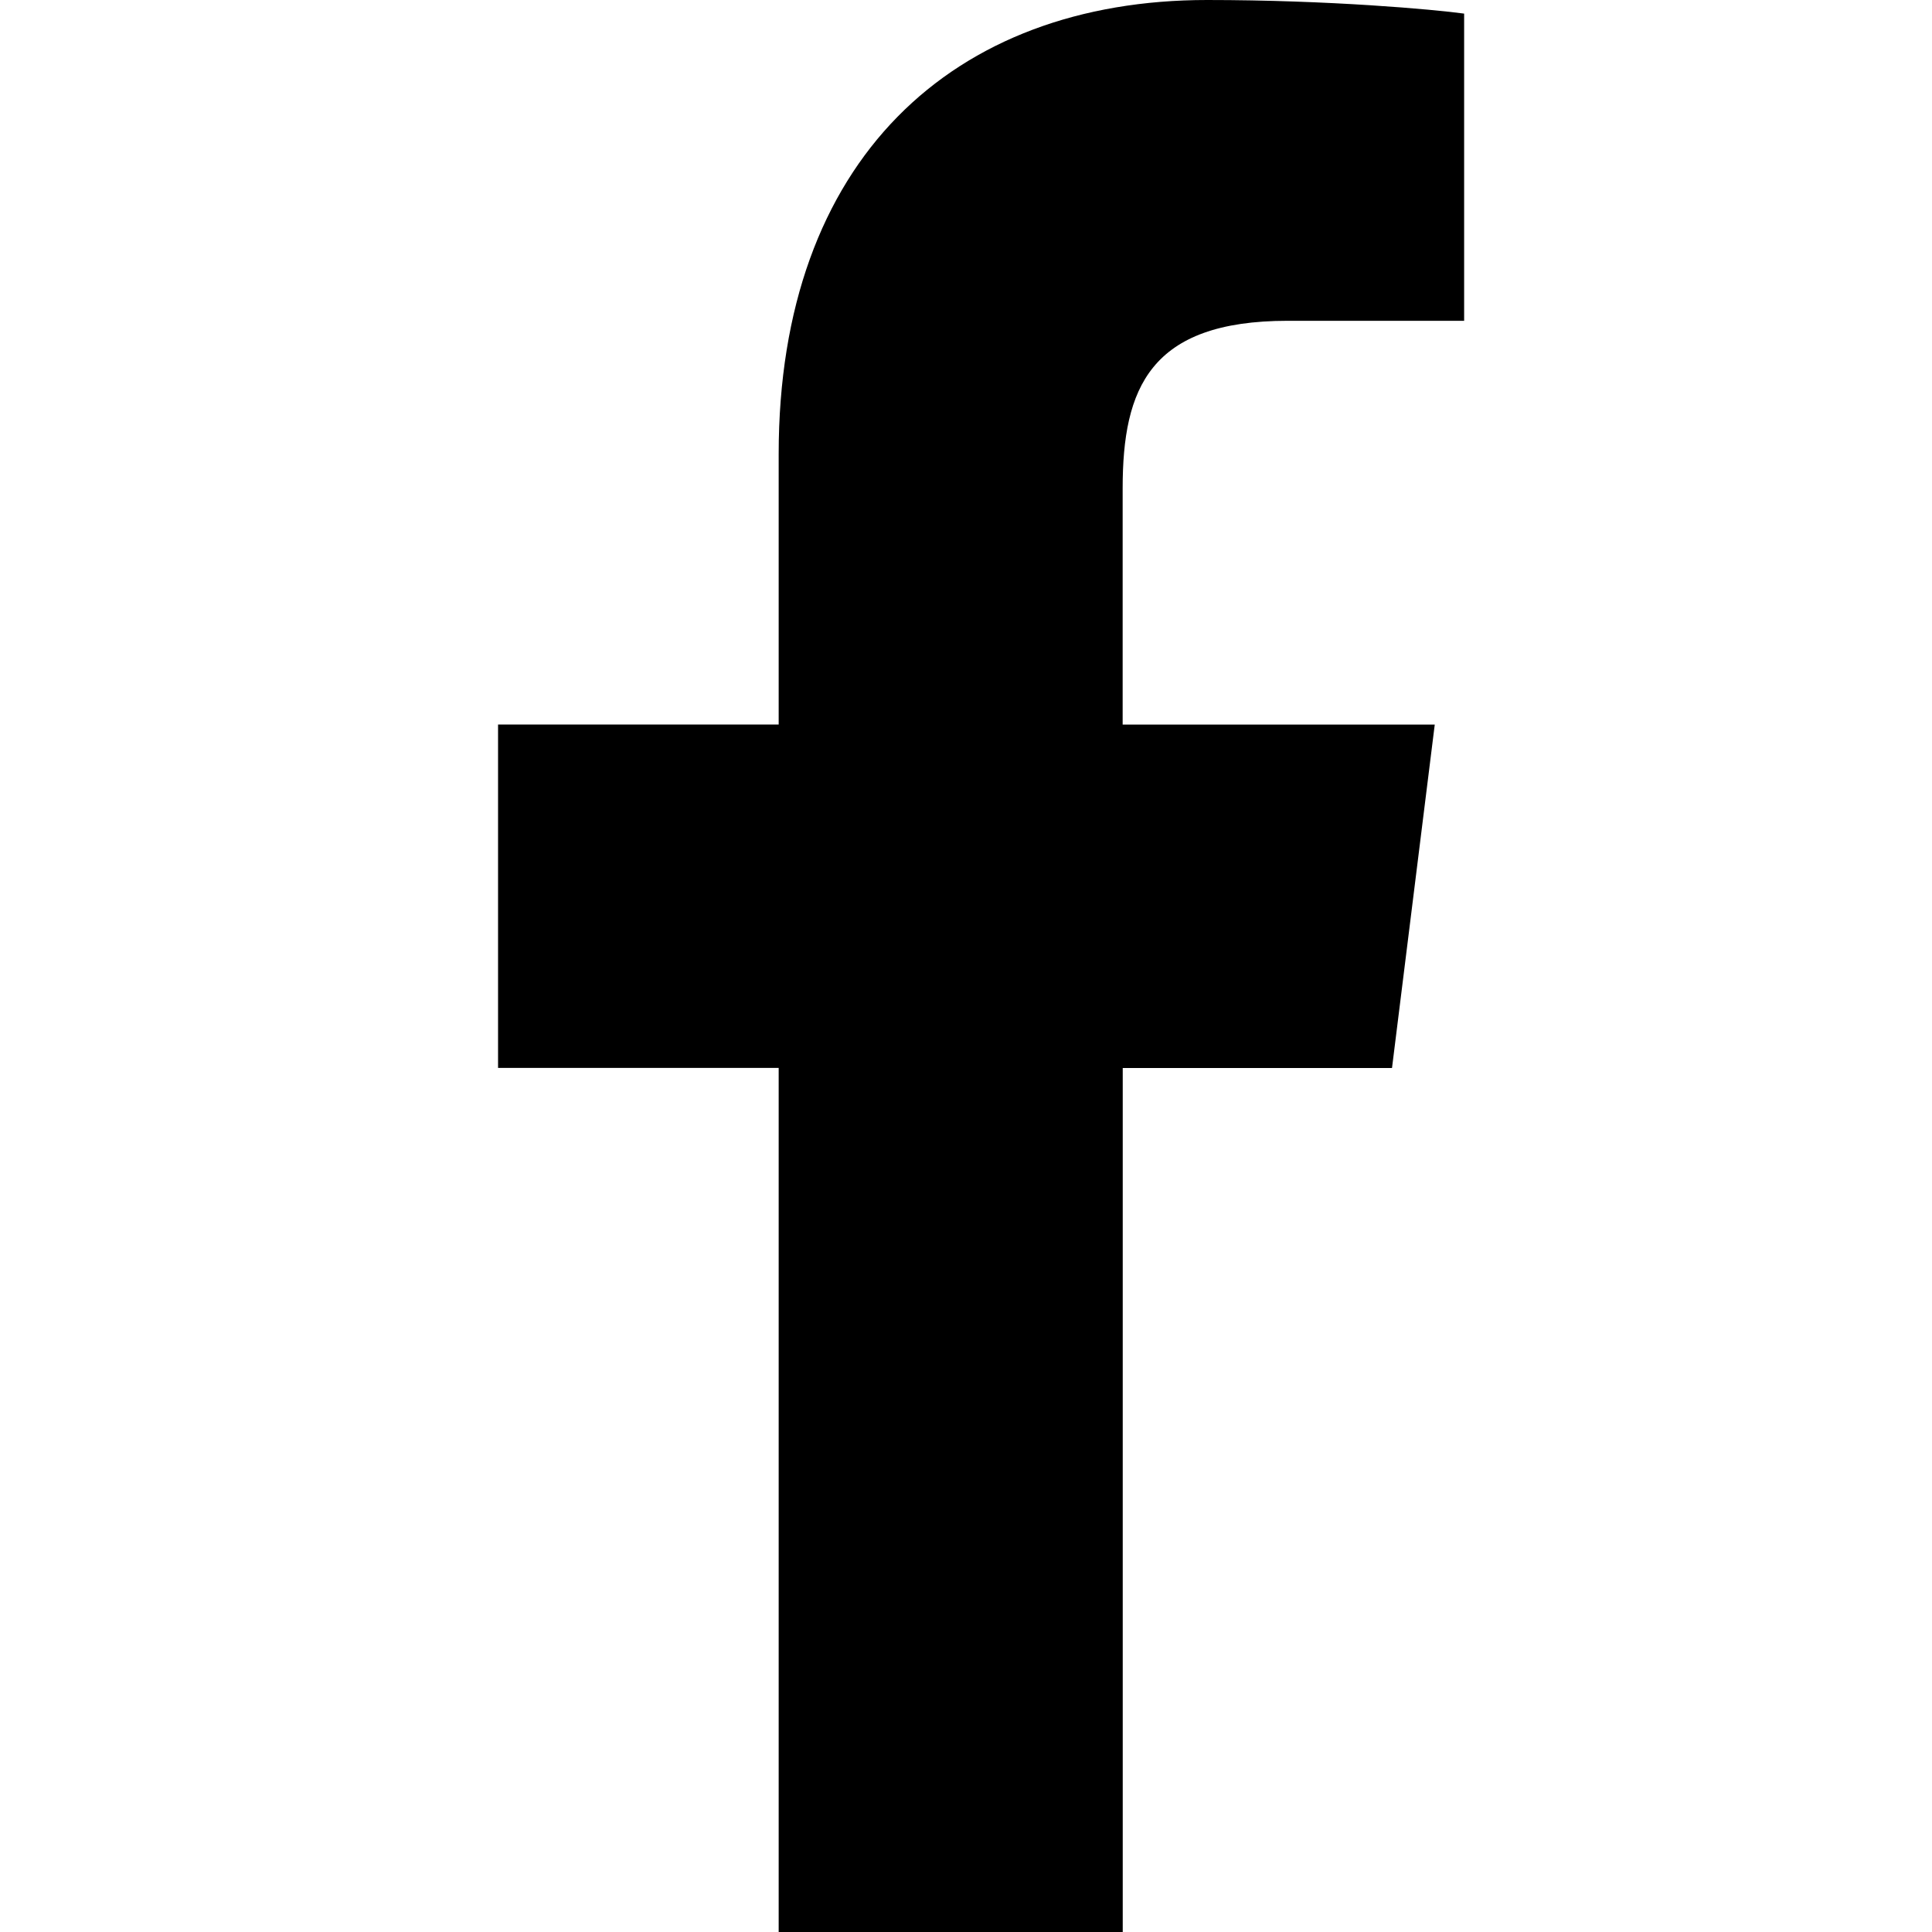
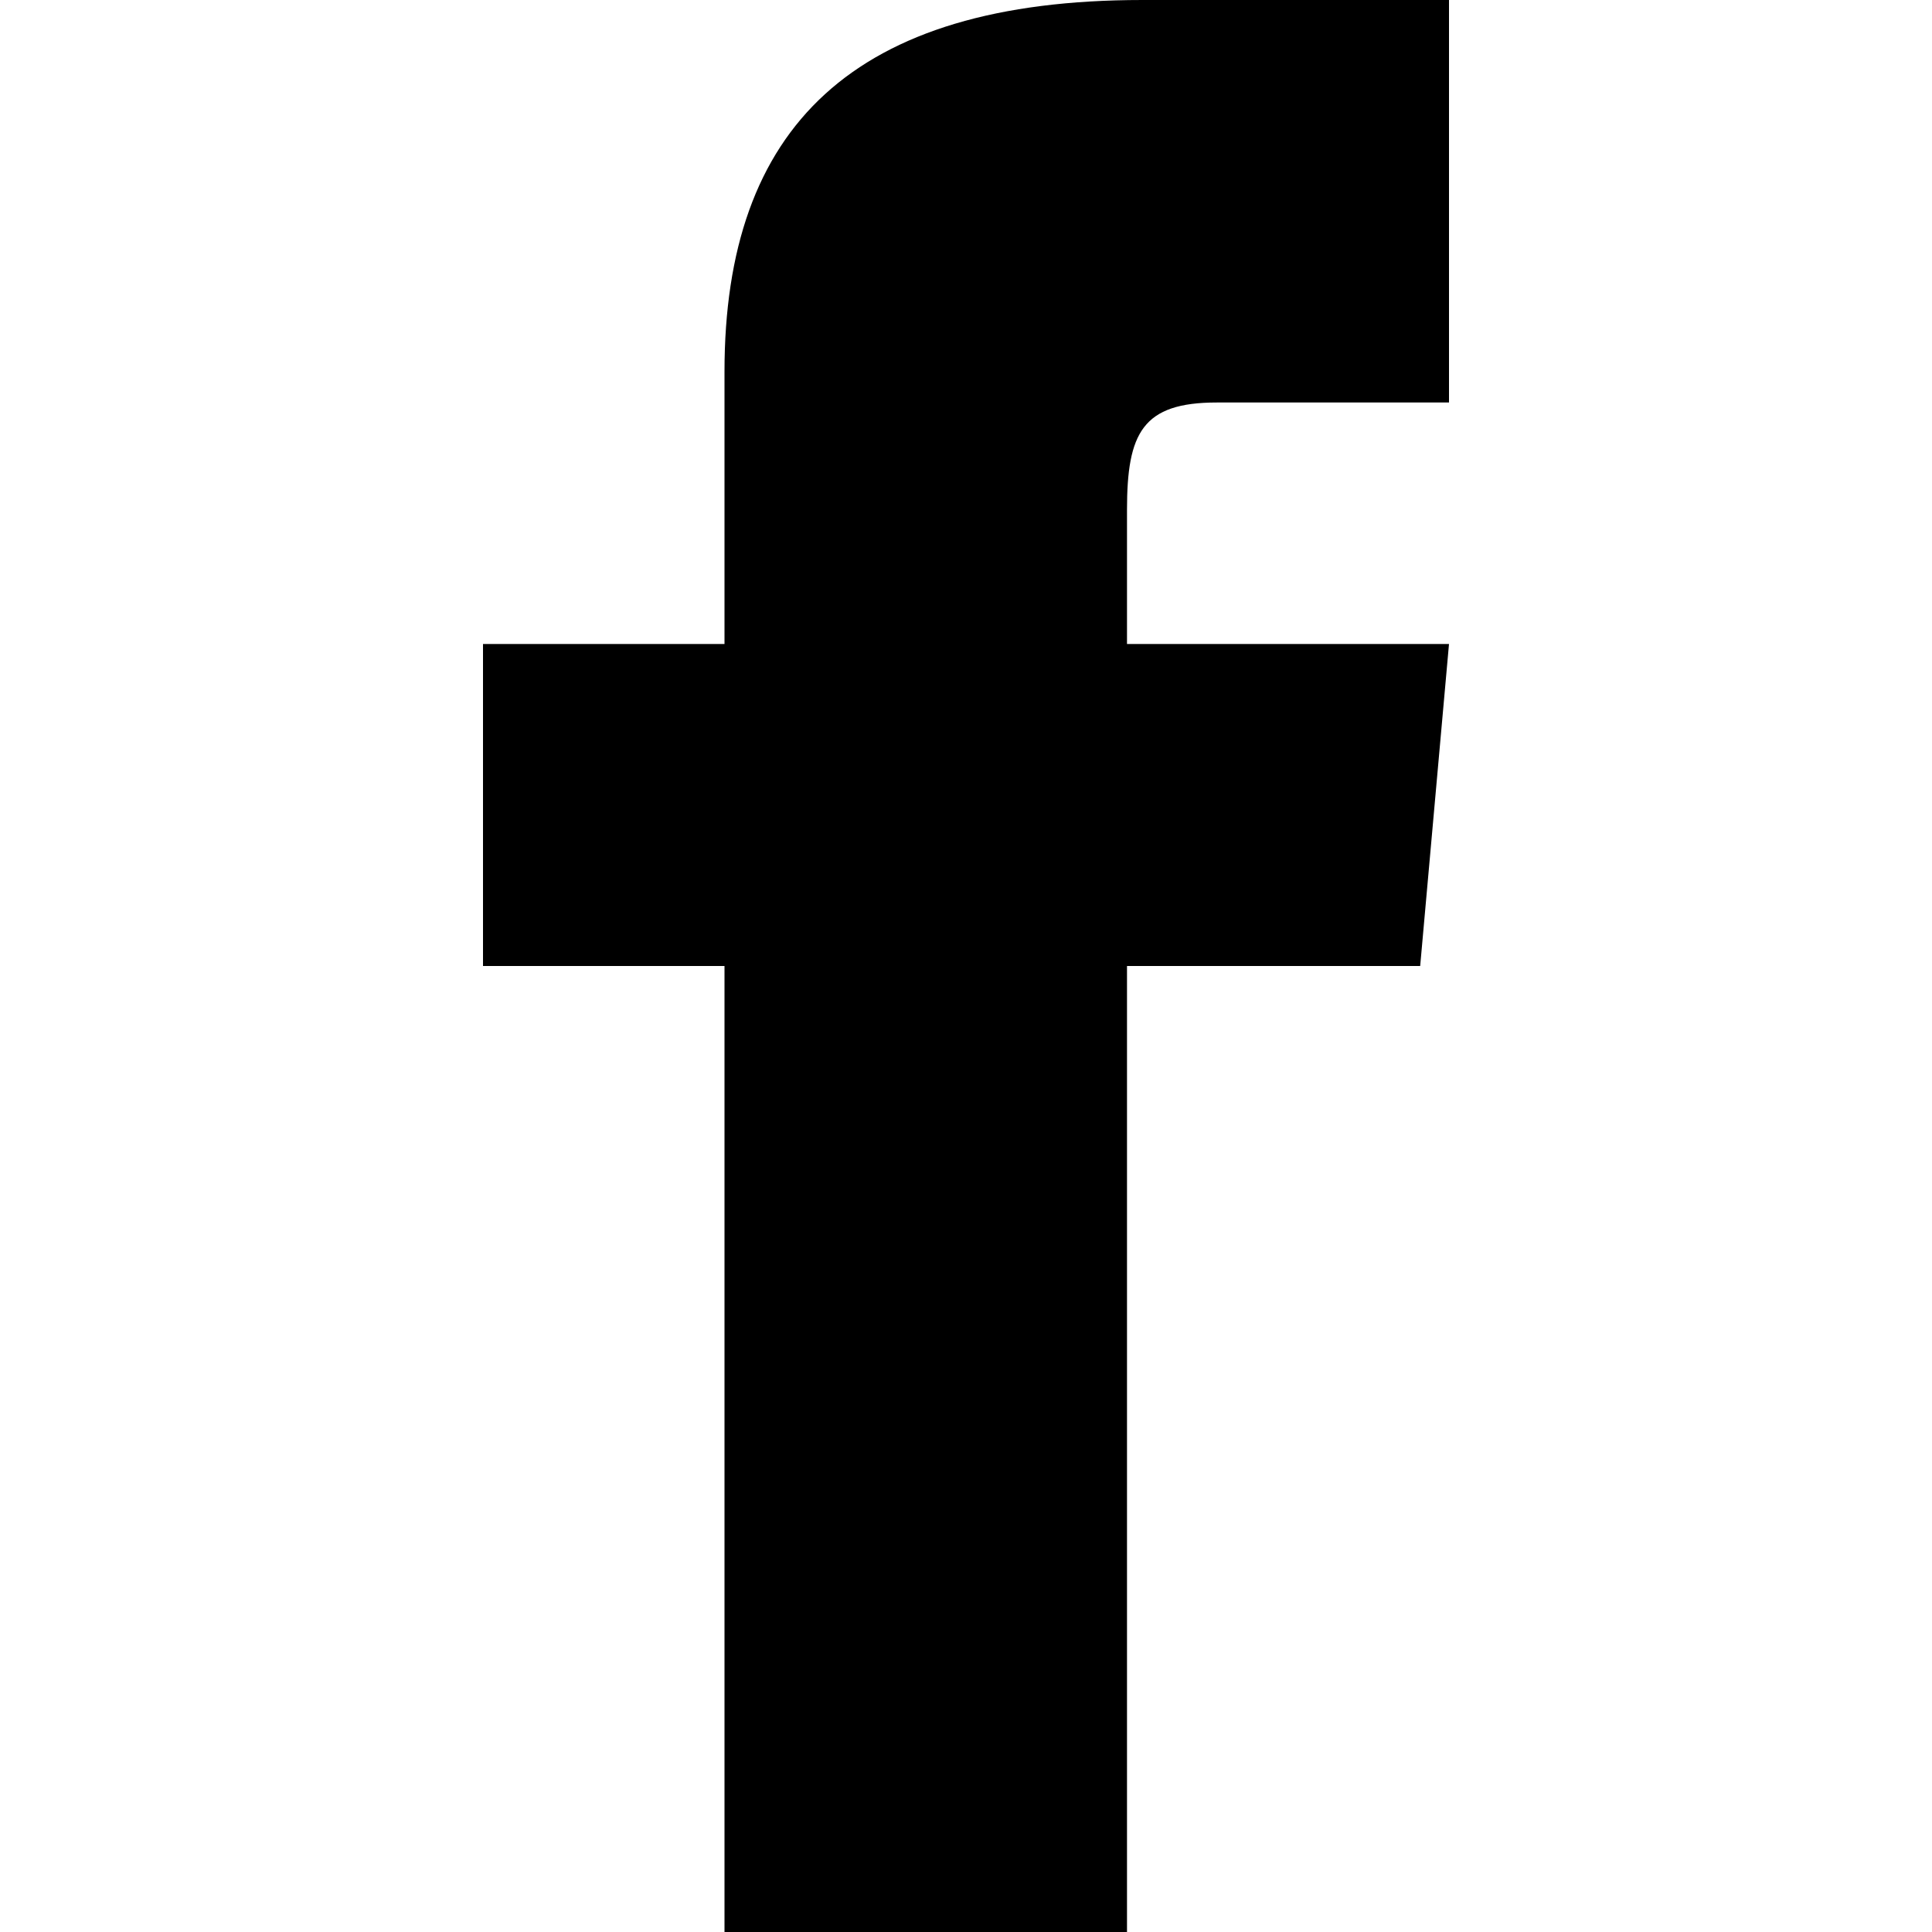
- <svg xmlns="http://www.w3.org/2000/svg" id="Bold" enable-background="new 0 0 24 24" height="512" viewBox="0 0 24 24" width="512">
-   <path d="m15.997 3.985h2.191v-3.816c-.378-.052-1.678-.169-3.192-.169-3.159 0-5.323 1.987-5.323 5.639v3.361h-3.486v4.266h3.486v10.734h4.274v-10.733h3.345l.531-4.266h-3.877v-2.939c.001-1.233.333-2.077 2.051-2.077z" />
+ <svg xmlns="http://www.w3.org/2000/svg" width="24" height="24" viewBox="0 0 24 24">
+   <path d="M9 8h-3v4h3v12h5v-12h3.642l.358-4h-4v-1.667c0-.955.192-1.333 1.115-1.333h2.885v-5h-3.808c-3.596 0-5.192 1.583-5.192 4.615v3.385z" />
</svg>
